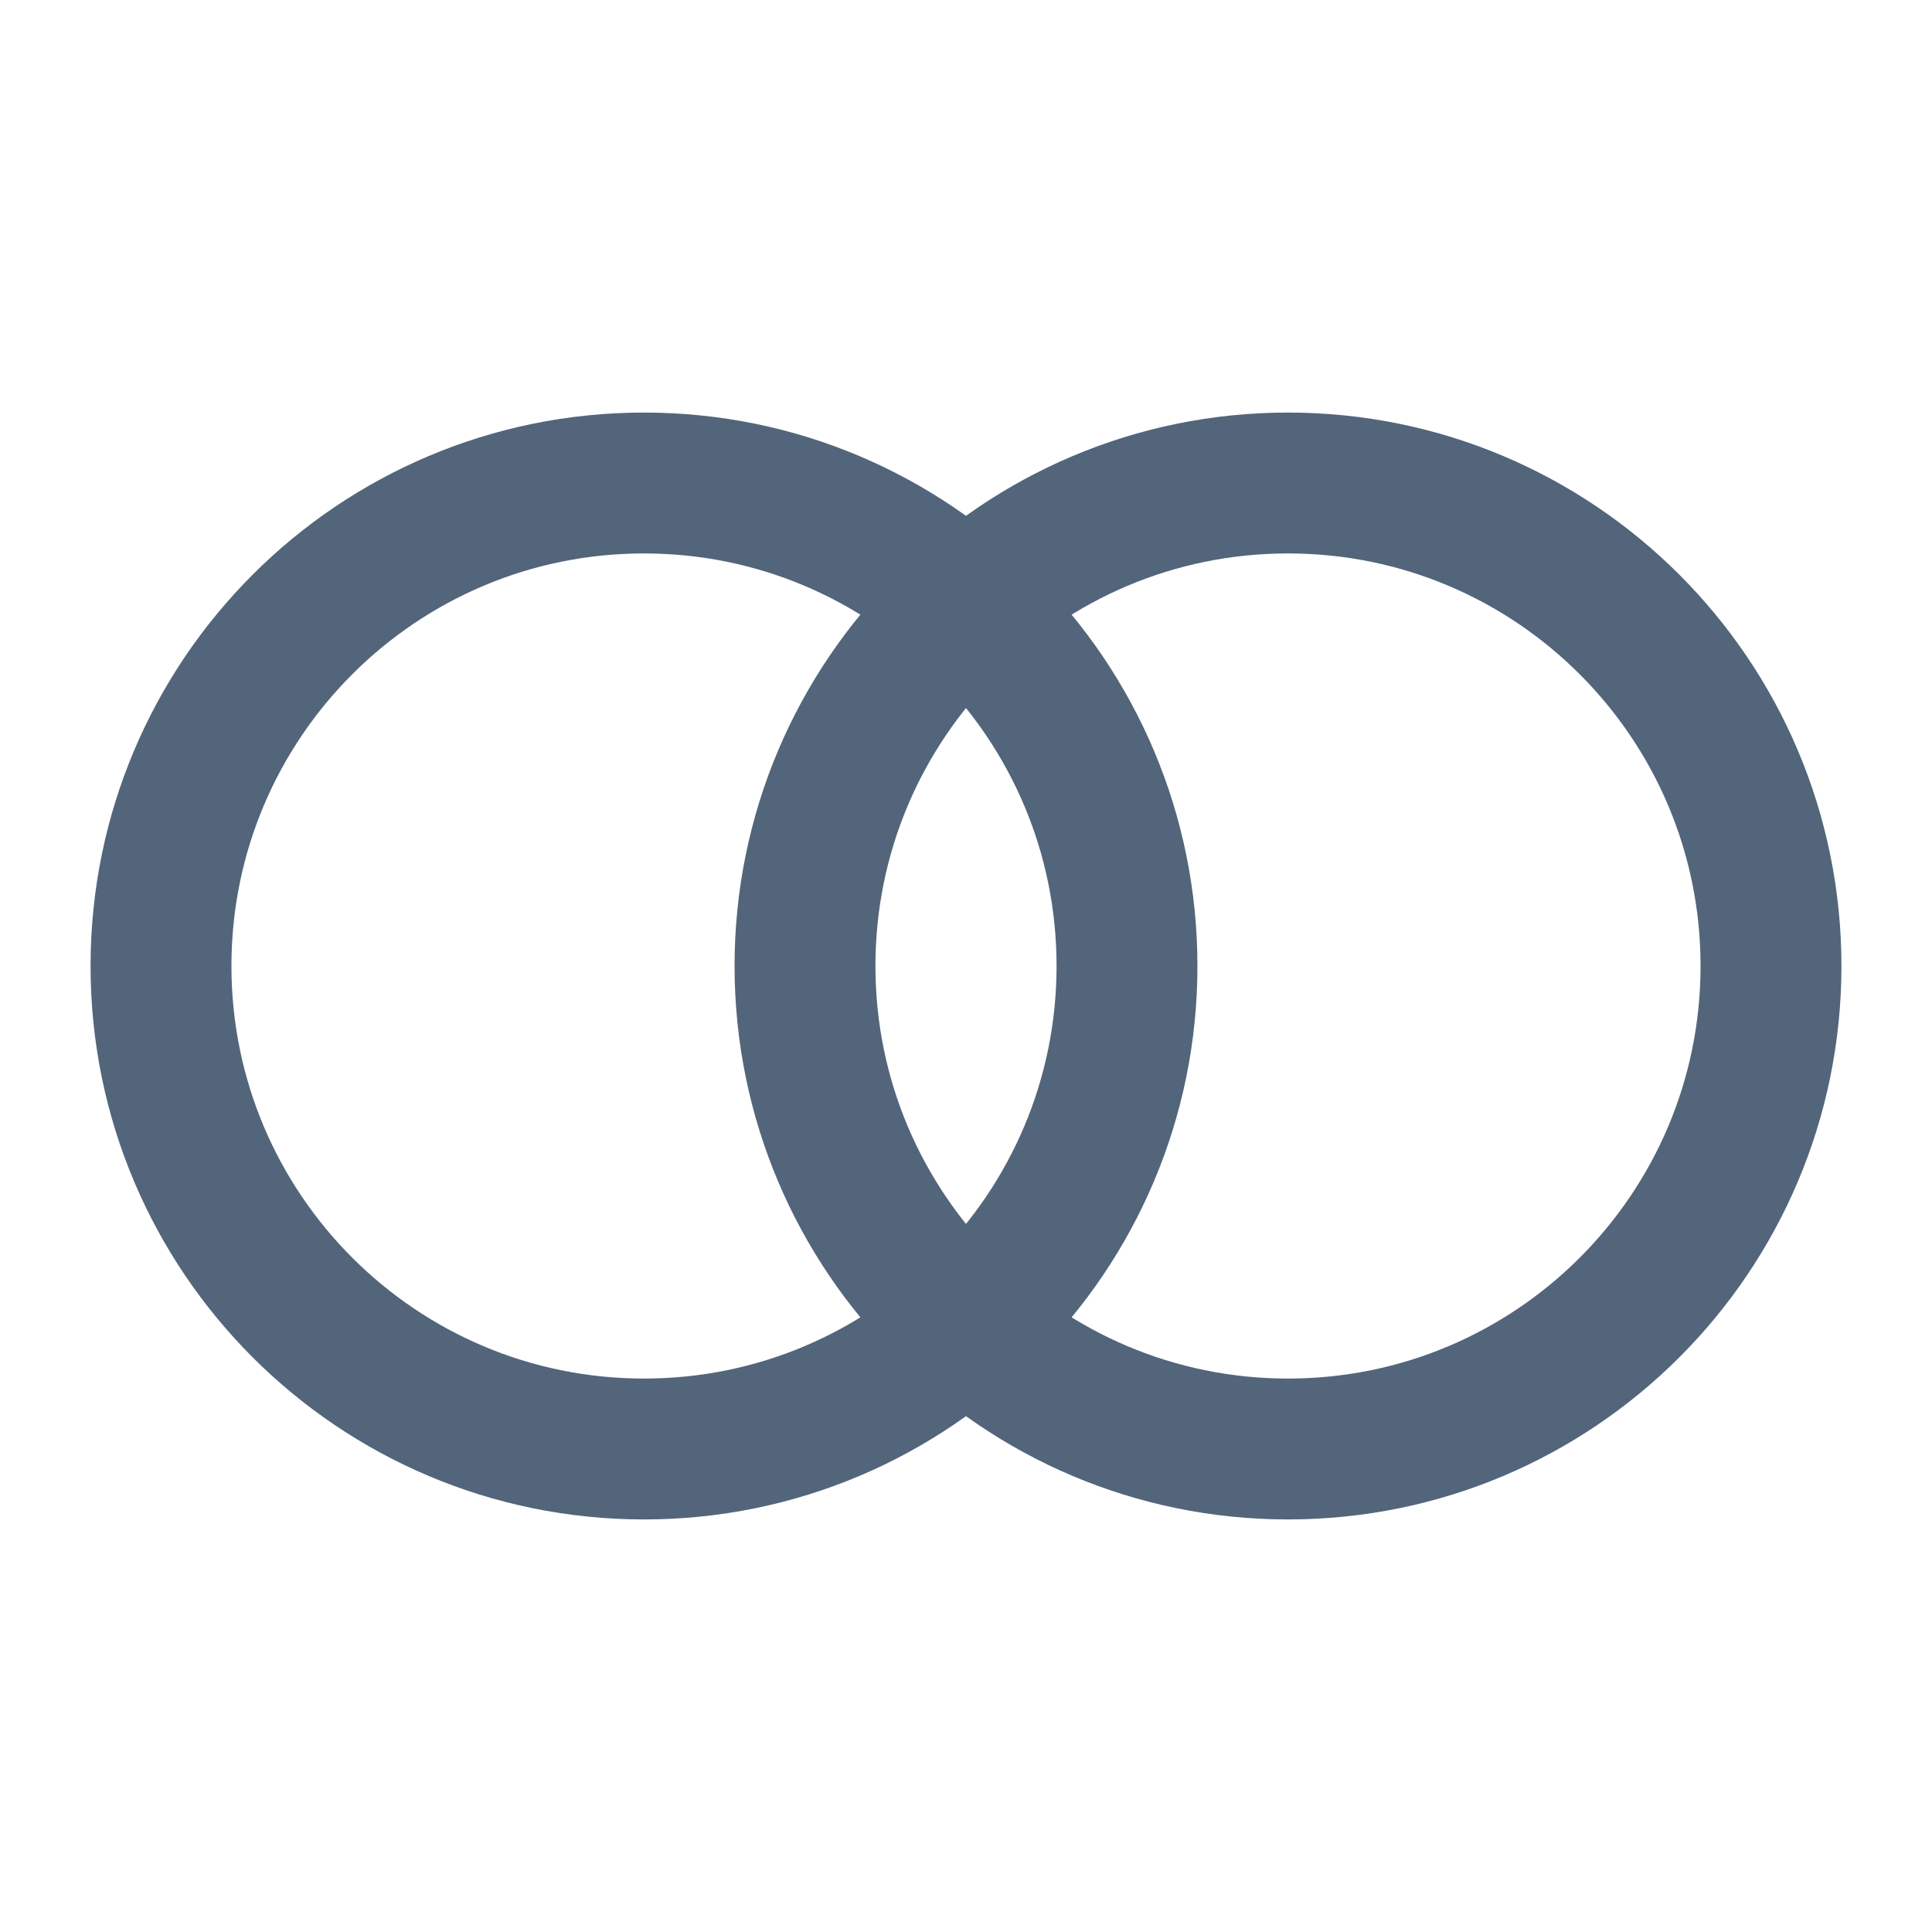
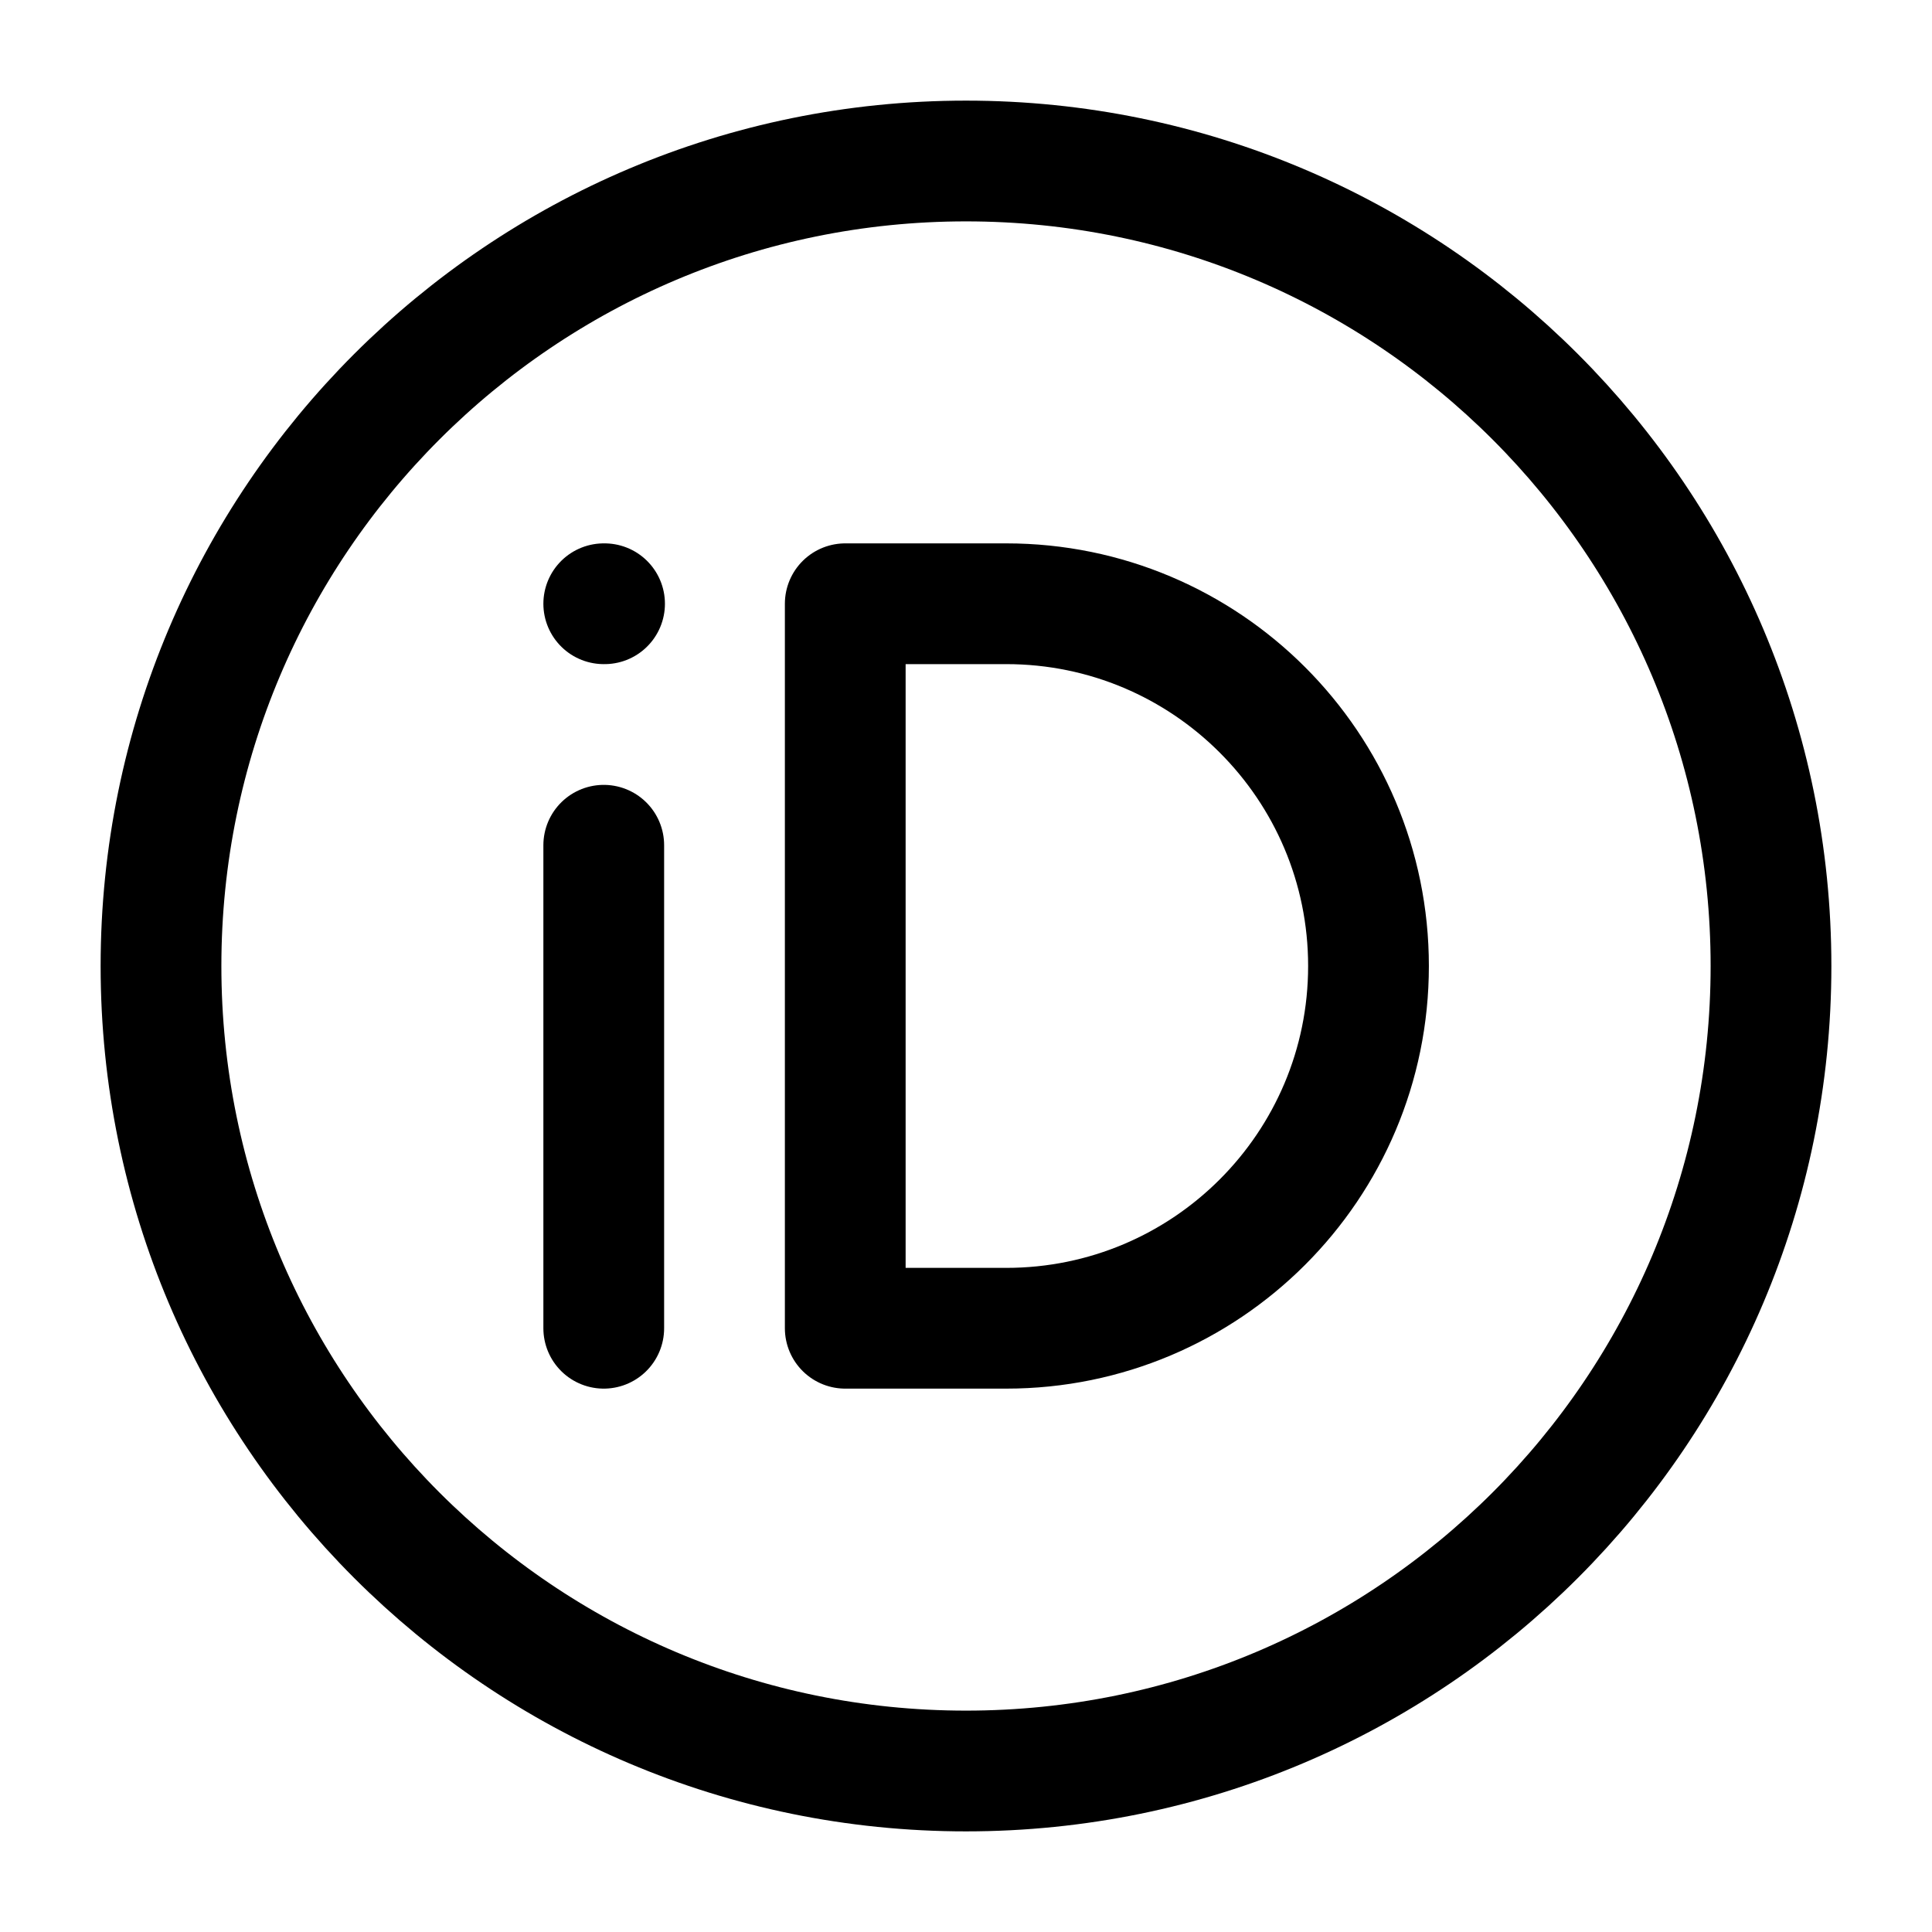
- <svg xmlns="http://www.w3.org/2000/svg" width="24" height="24" viewBox="0 0 24 24" fill="none" stroke="#52657b" stroke-width="1.75" stroke-linecap="round" stroke-linejoin="round">
-   <circle cx="8" cy="12" r="6" />
-   <circle cx="16" cy="12" r="6" />
+ <svg xmlns="http://www.w3.org/2000/svg" width="24" height="24" viewBox="0 0 24 24" fill="none" stroke="currentColor" stroke-width="1.5" stroke-linecap="round" stroke-linejoin="round">
+   <circle cx="12" cy="12" r="10" />
+   <path d="M7.5 10.5v6" />
+   <path d="M7.5 7.5h.01" />
+   <path d="M10.5 7.5v9h2a4.5 4.5 0 0 0 0-9z" />
</svg>
